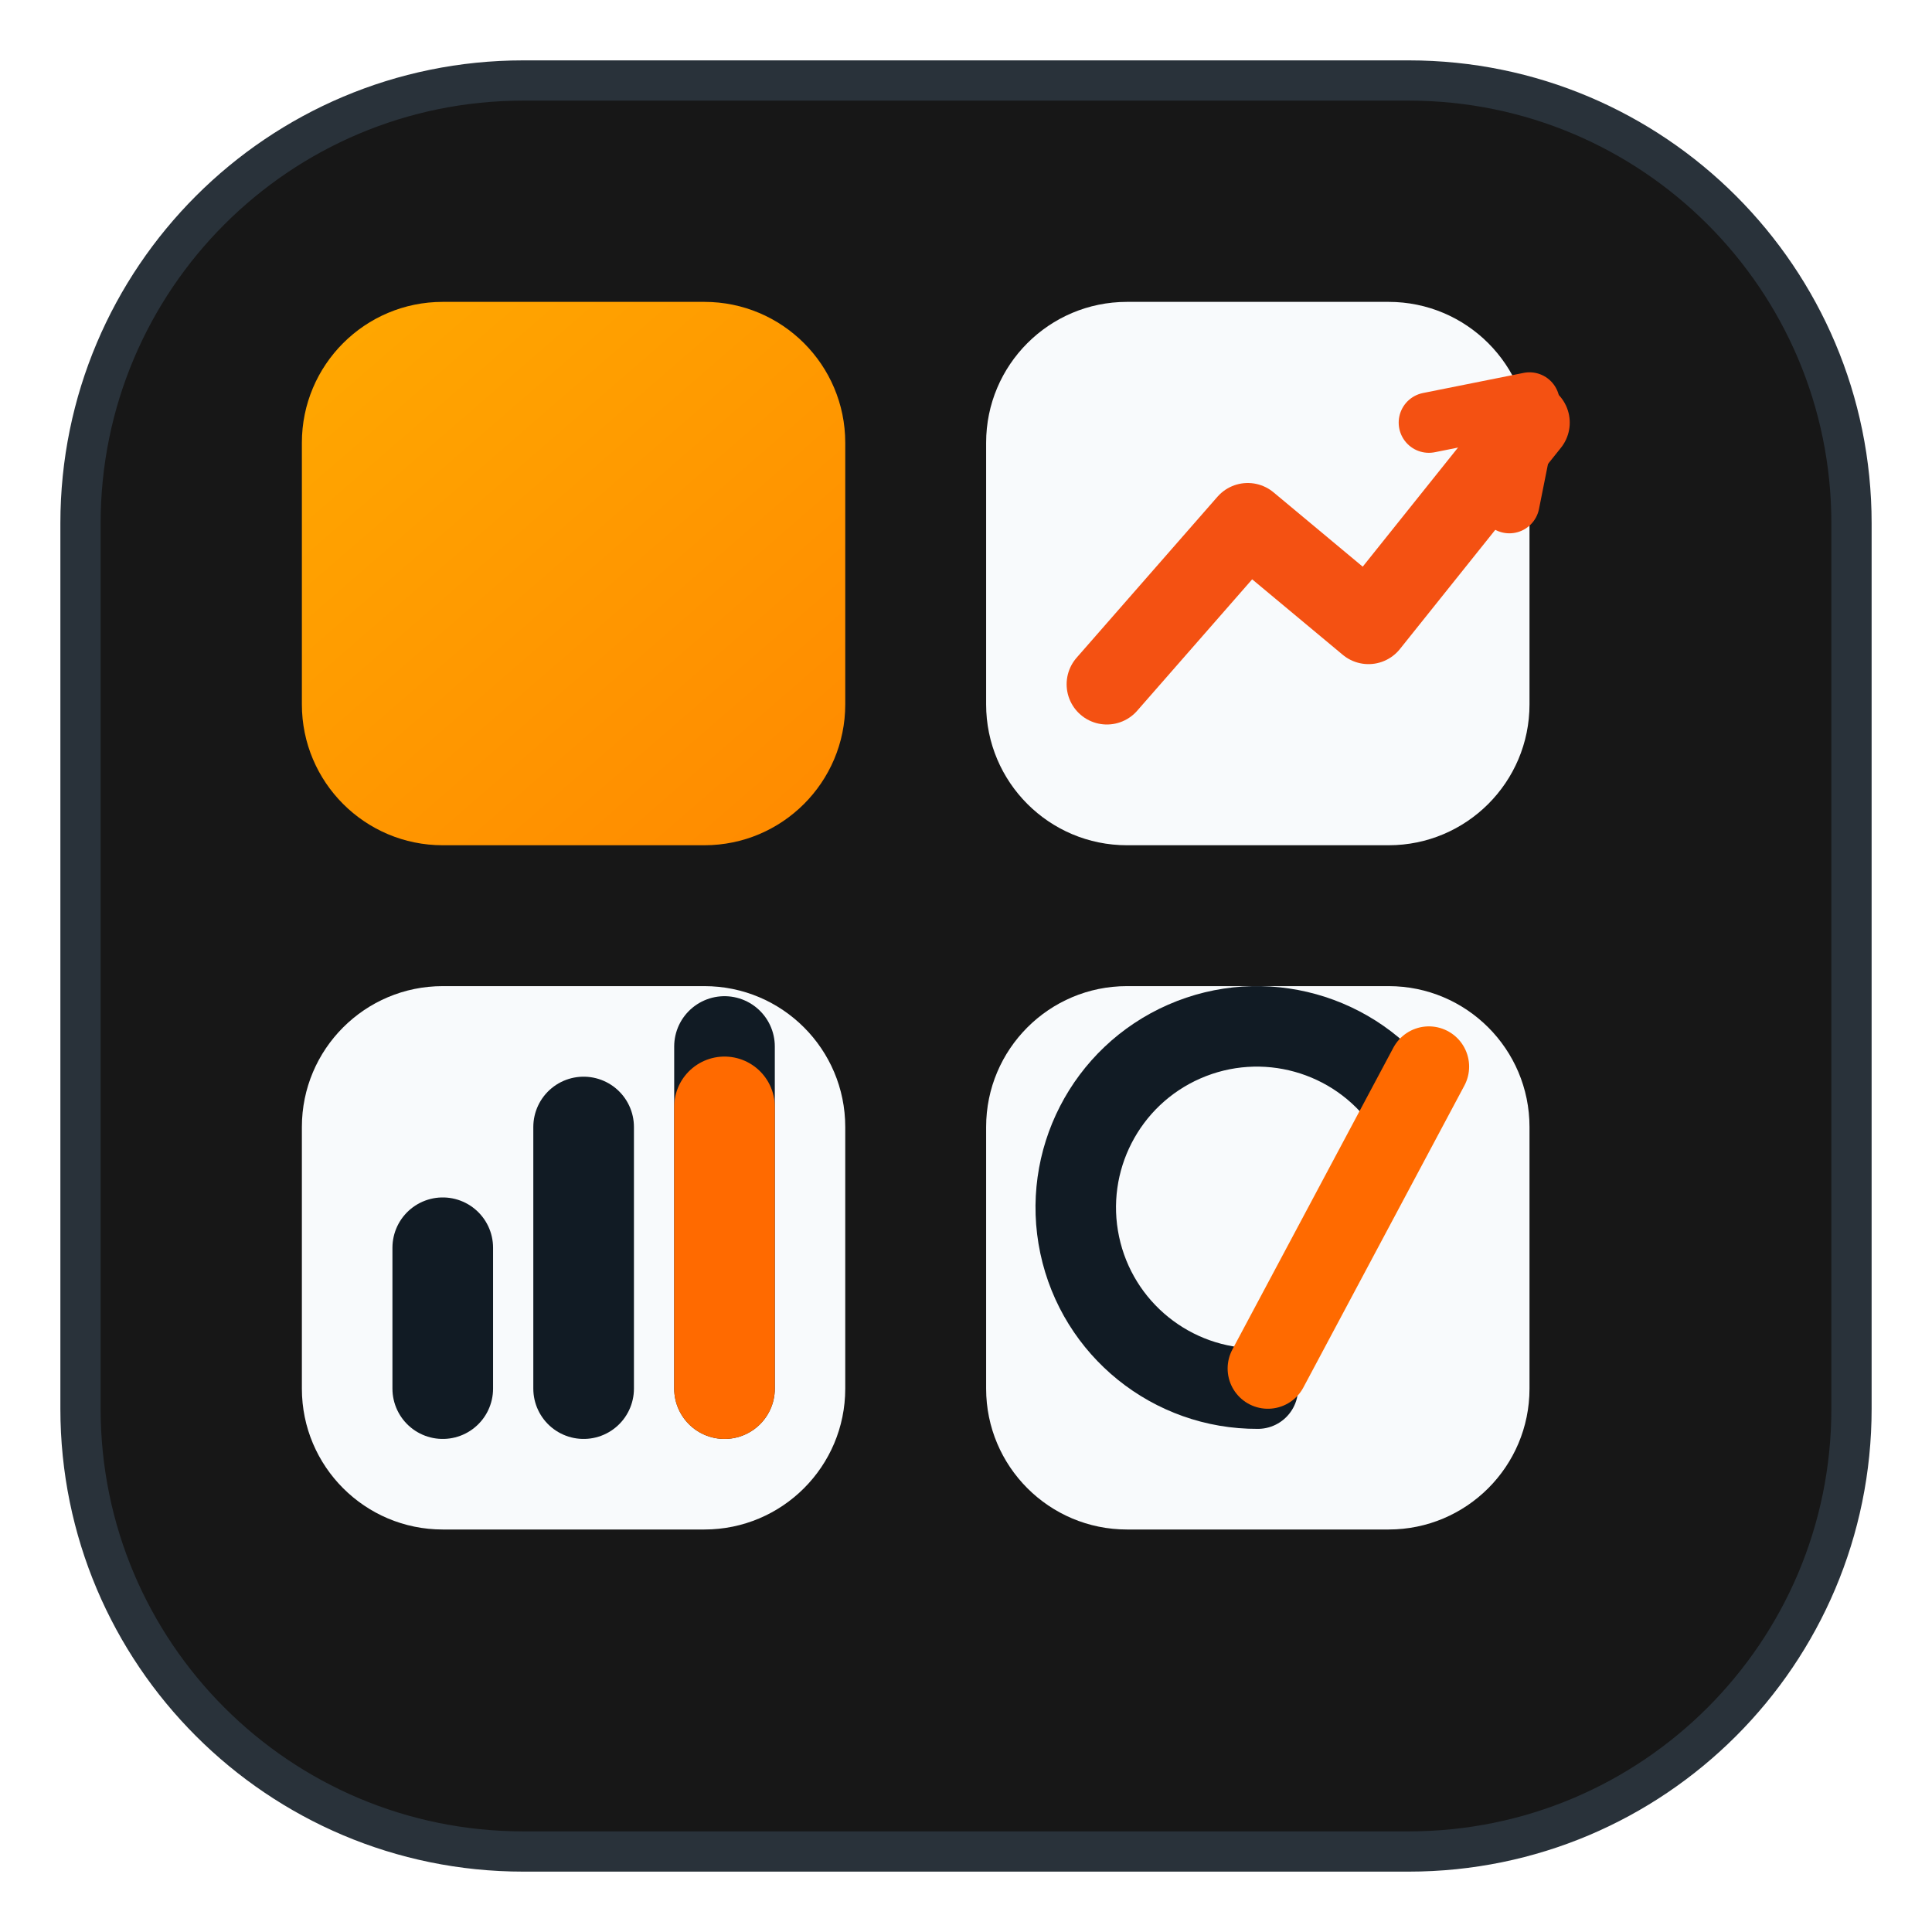
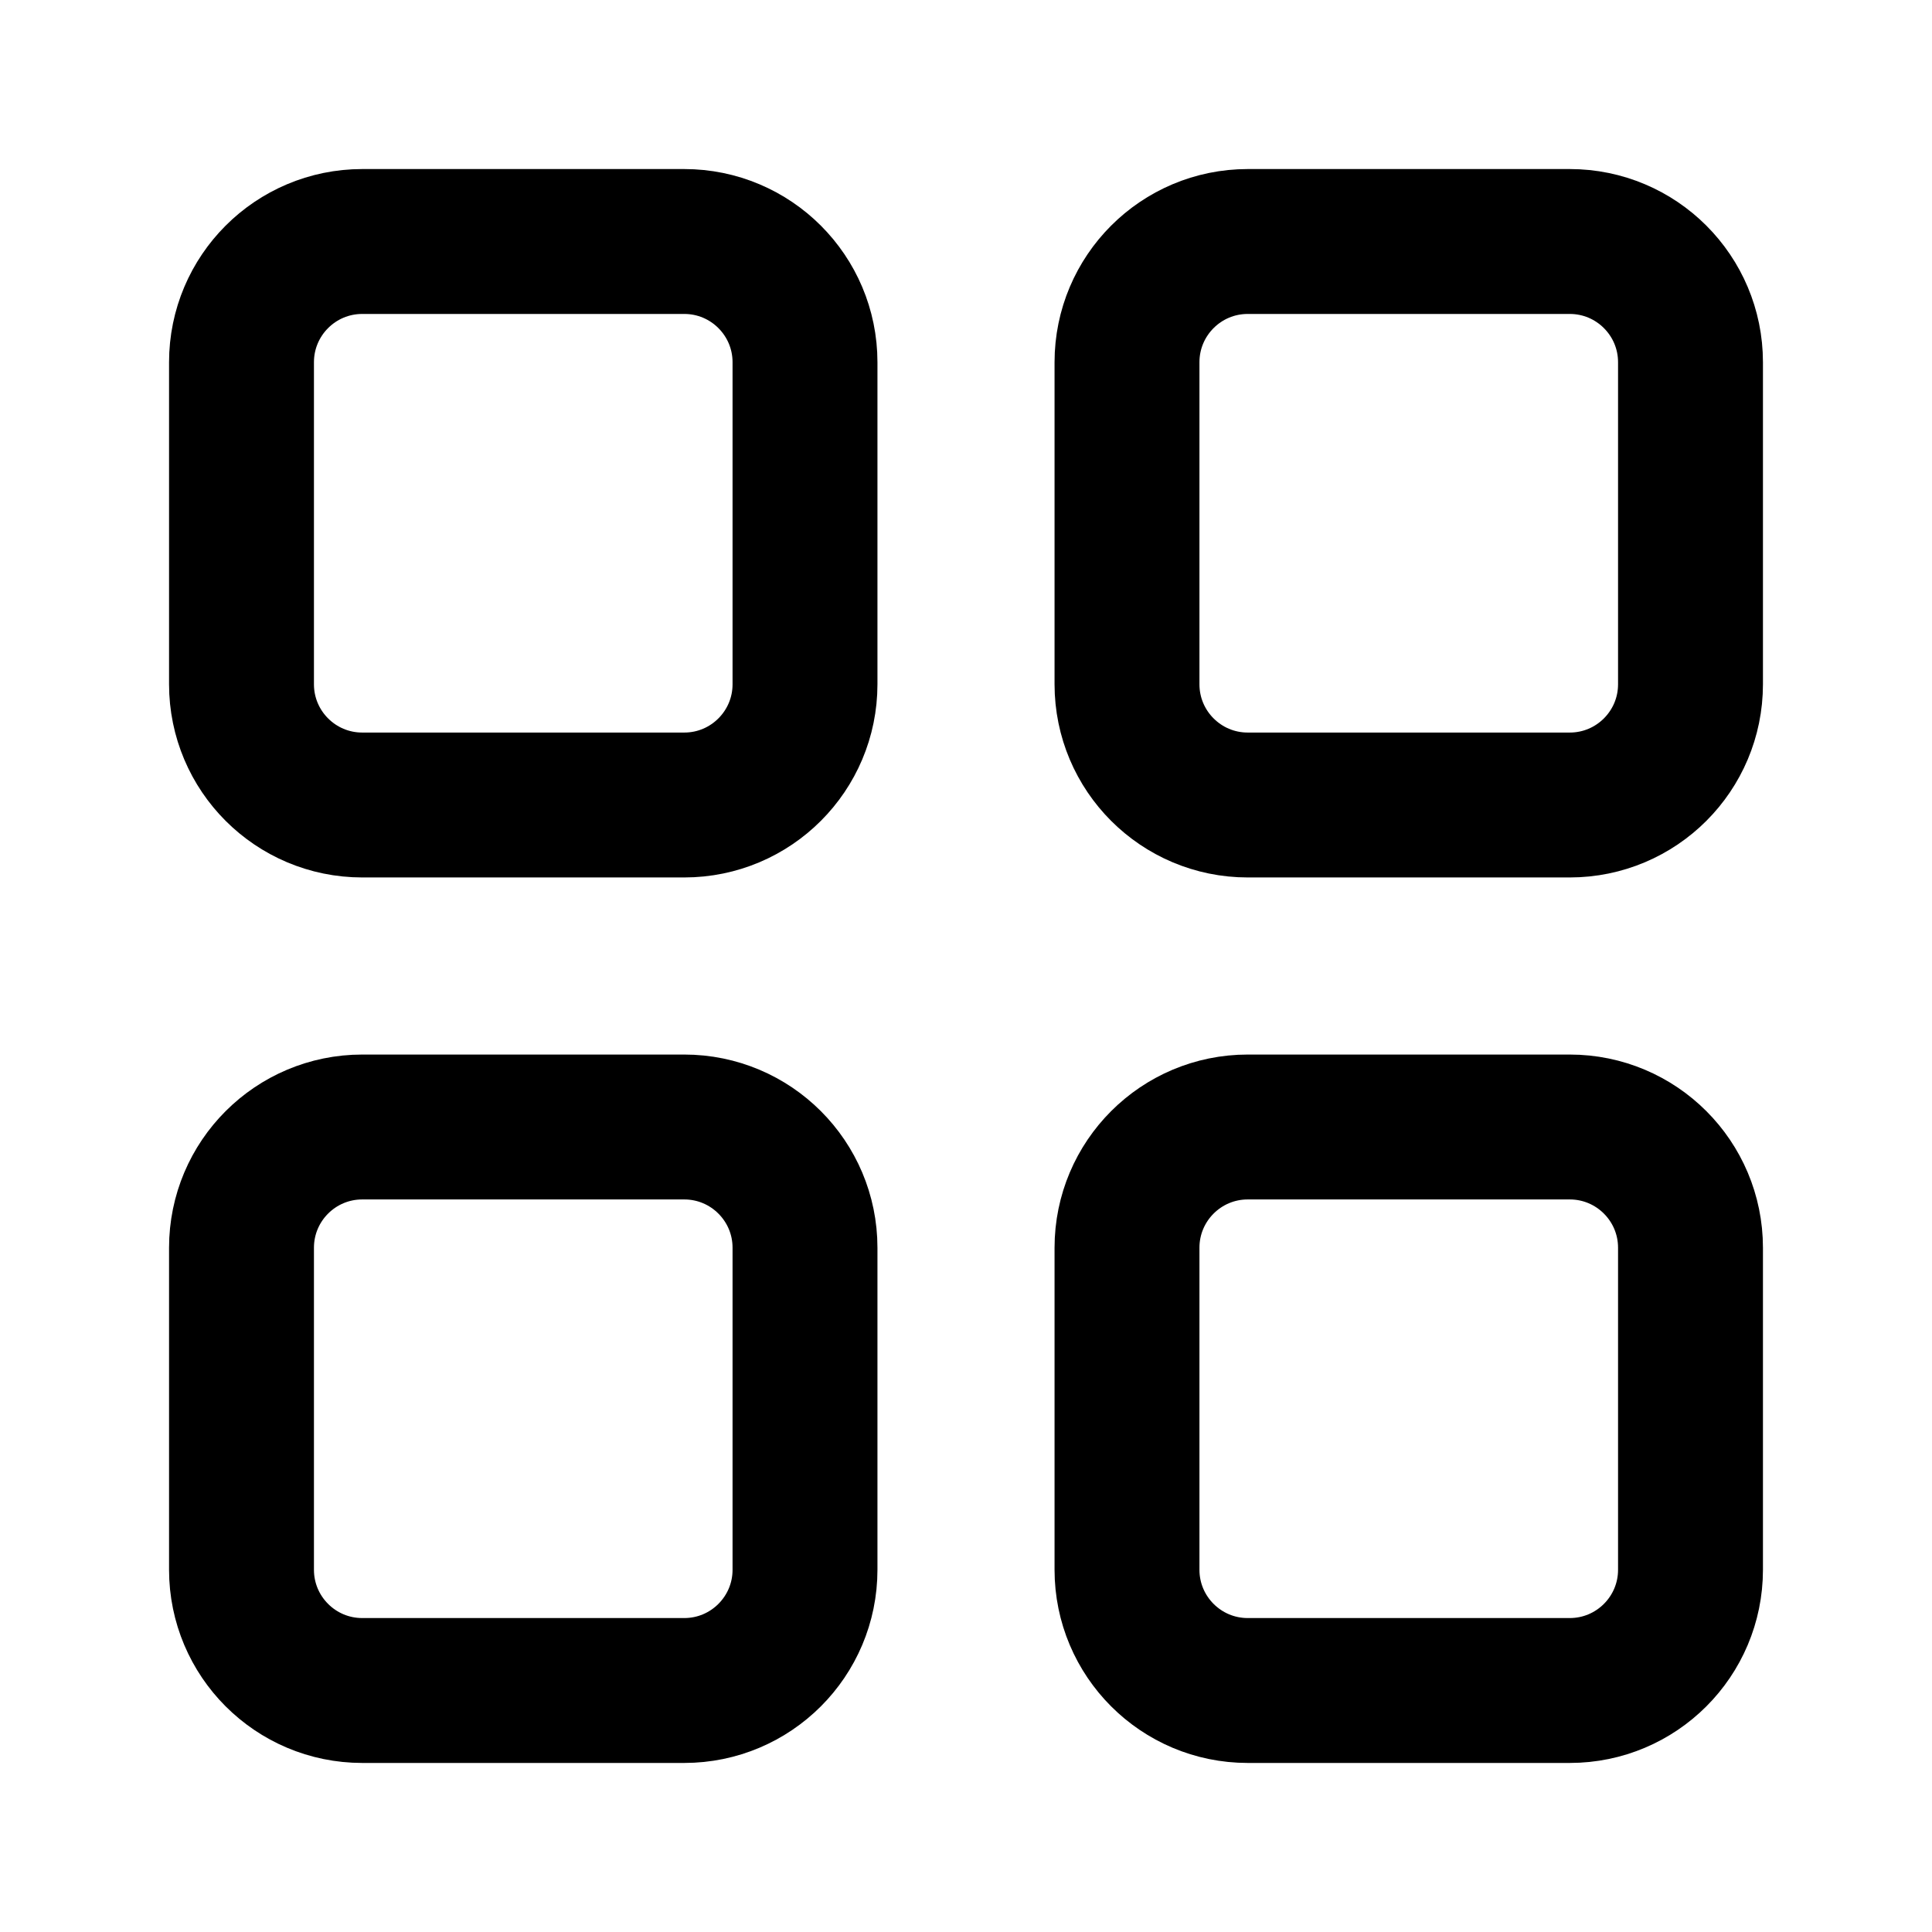
- <svg xmlns="http://www.w3.org/2000/svg" viewBox="0 0 96 96" role="img" aria-labelledby="title desc">
-   <defs>
-     <linearGradient id="orange" x1="12" y1="10" x2="78" y2="86" gradientUnits="userSpaceOnUse">
-       <stop stop-color="#ffad00" />
-       <stop offset="1" stop-color="#ff5b00" />
-     </linearGradient>
-   </defs>
-   <rect x="4" y="4" width="88" height="88" rx="22" fill="#171717" stroke="#29323a" stroke-width="2" />
-   <rect x="15" y="15" width="27" height="27" rx="7" fill="url(#orange)" />
-   <rect x="49" y="15" width="27" height="27" rx="7" fill="#f8fafc" />
-   <path d="m55 34 7-8 6 5 8-10" fill="none" stroke="#f45112" stroke-linecap="round" stroke-linejoin="round" stroke-width="4" />
-   <path d="m71 21 5-1-1 5" fill="none" stroke="#f45112" stroke-linecap="round" stroke-linejoin="round" stroke-width="3" />
-   <rect x="15" y="49" width="27" height="27" rx="7" fill="#f8fafc" />
-   <path d="M22 69v-7M29 69V56M36 69V52" stroke="#111b24" stroke-linecap="round" stroke-width="5" />
-   <path d="M36 69V55" stroke="#ff6a00" stroke-linecap="round" stroke-width="5" />
-   <rect x="49" y="49" width="27" height="27" rx="7" fill="#f8fafc" />
-   <path d="M62.5 69a9 9 0 1 1 7.3-14.2" fill="none" stroke="#111b24" stroke-linecap="round" stroke-width="4" />
-   <path d="m63 68 8-15" stroke="#ff6a00" stroke-linecap="round" stroke-width="4" />
+ <svg xmlns="http://www.w3.org/2000/svg" viewBox="0 0 24 24" fill="none">
+   <g id="icon" stroke="currentColor" stroke-width="1.8" stroke-linecap="round" stroke-linejoin="round">
+     <rect x="3" y="3" width="7" height="7" rx="1.5" />
+     <rect x="14" y="3" width="7" height="7" rx="1.5" />
+     <rect x="3" y="14" width="7" height="7" rx="1.5" />
+     <rect x="14" y="14" width="7" height="7" rx="1.5" />
+   </g>
</svg>
